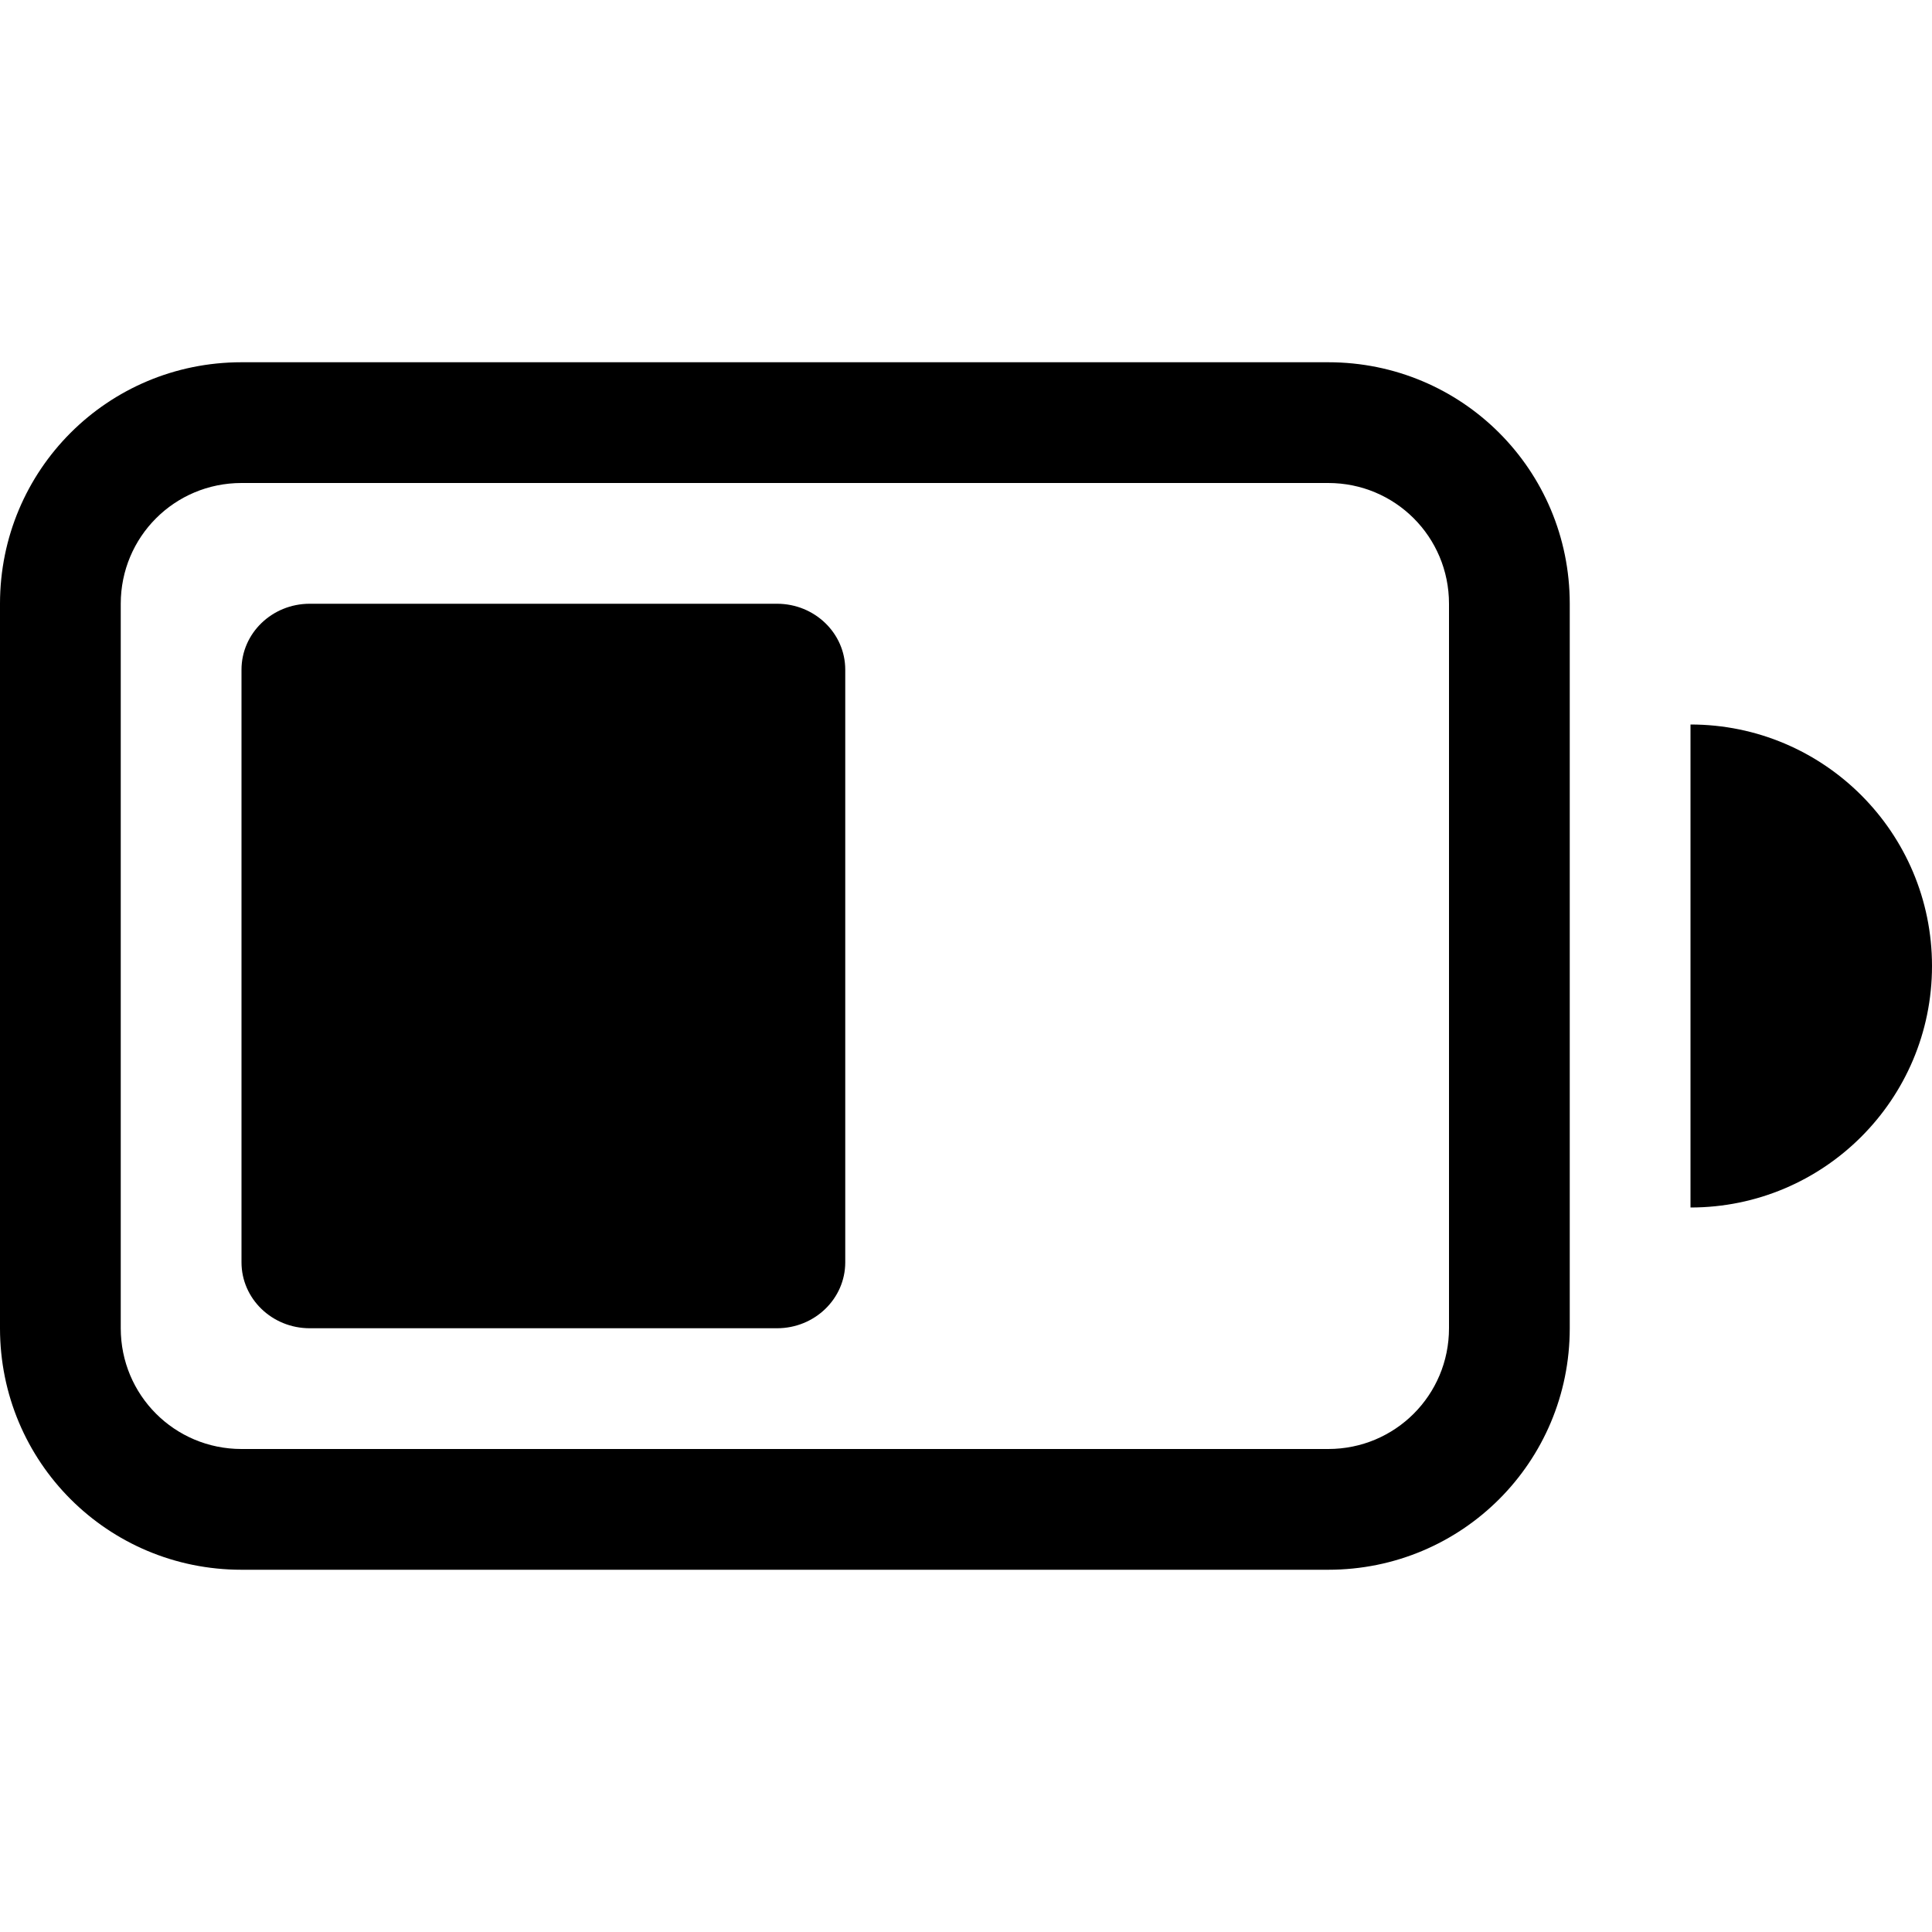
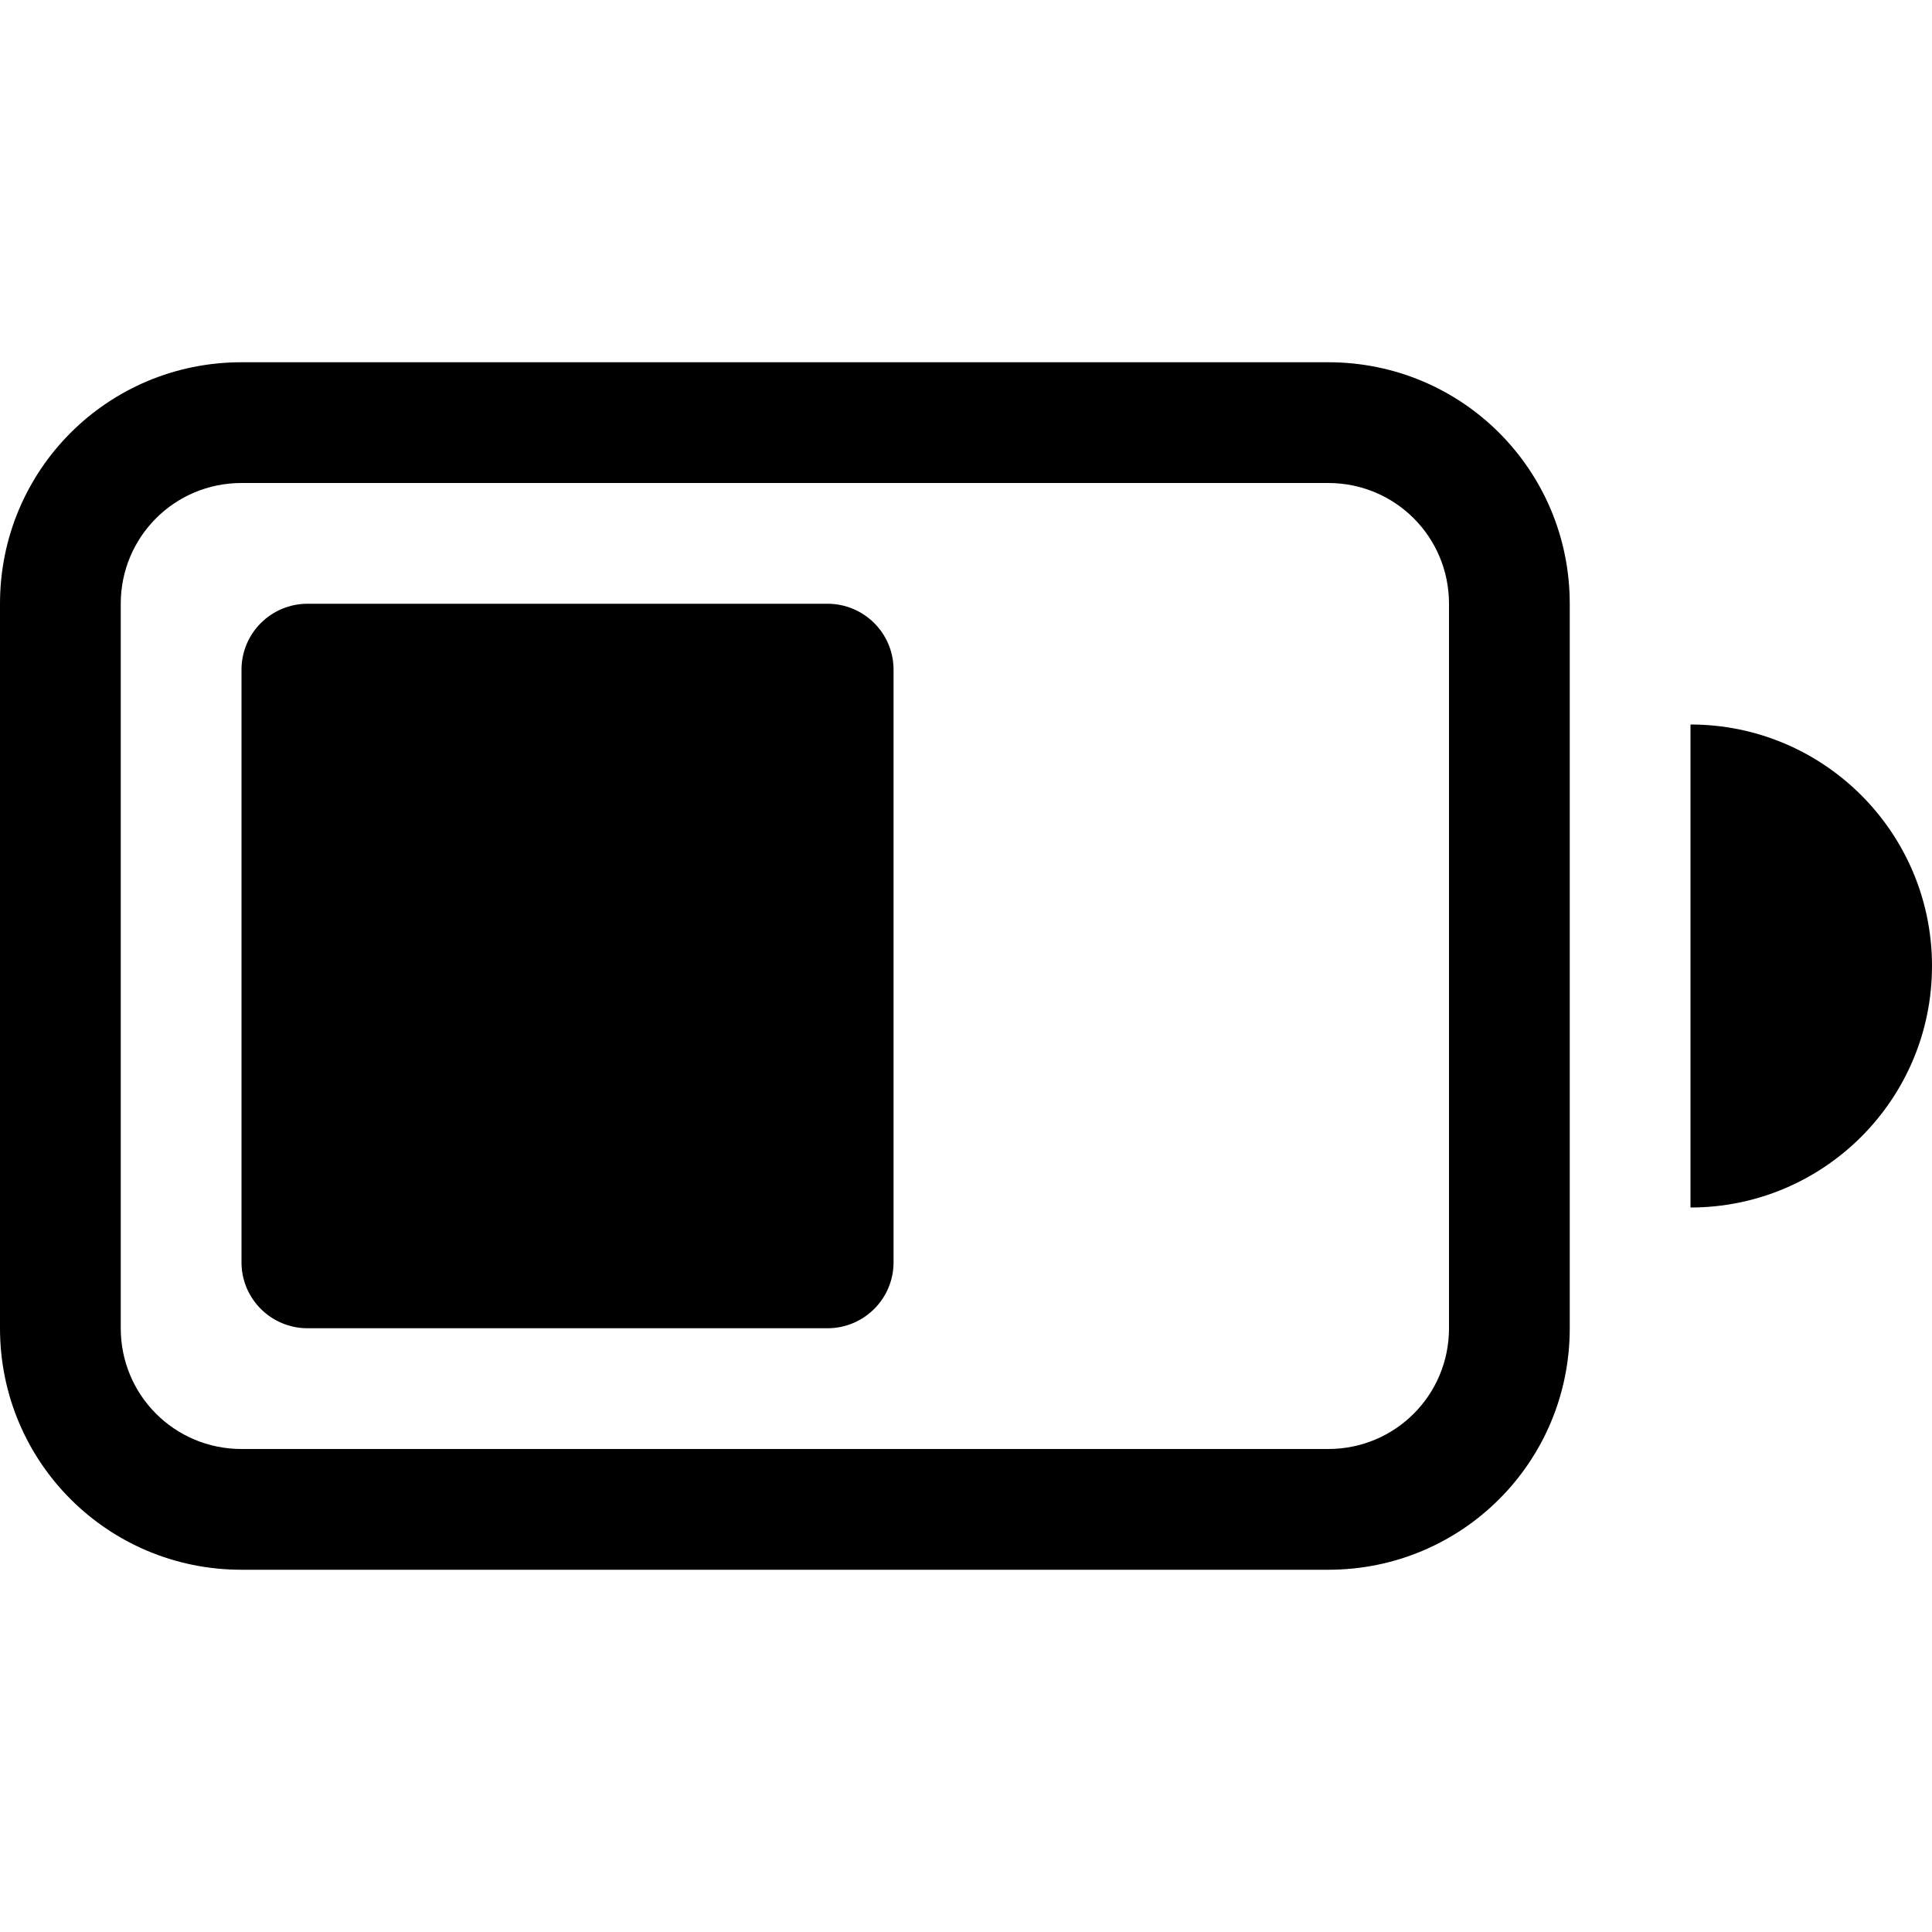
<svg xmlns="http://www.w3.org/2000/svg" width="16" height="16" version="1.1">
-   <g fill="currentColor" fill-rule="evenodd">
-     <path d="m2 3c-1.108 0-2 0.892-2 2v6c0 1.108 0.892 2 2 2h9c1.108 0 2-0.892 2-2v-6c0-1.108-0.892-2-2-2zm0 1h9c0.554 0 1 0.446 1 1v6c0 0.554-0.446 1-1 1h-9c-0.554 0-1-0.446-1-1v-6c0-0.554 0.446-1 1-1z" enable-background="new" style="paint-order:stroke fill markers" />
-     <rect x="2" y="5" width="5" height="6" rx=".565" ry=".546" enable-background="new" style="paint-order:stroke fill markers" />
-     <path d="m14 6v4a2 2 0 0 0 2-2 2 2 0 0 0-2-2z" enable-background="new" style="paint-order:stroke fill markers" />
+   <g fill="currentColor">
+     <path d="m2 3c-1.108 0-2 0.892-2 2v6c0 1.108 0.892 2 2 2h9c1.108 0 2-0.892 2-2v-6c0-1.108-0.892-2-2-2h-9zm0 1h9c0.554 0 1 0.446 1 1v6c0 0.554-0.446 1-1 1h-9c-0.554 0-1-0.446-1-1v-6c0-0.554 0.446-1 1-1z" style="paint-order:stroke fill markers" />
+     <rect x="2" y="5" width="5.4" height="6" rx=".547" ry=".546" style="paint-order:stroke fill markers" />
+     <path d="m14 6v4a2 2 0 0 0 2-2 2 2 0 0 0-2-2z" style="paint-order:stroke fill markers" />
  </g>
</svg>
